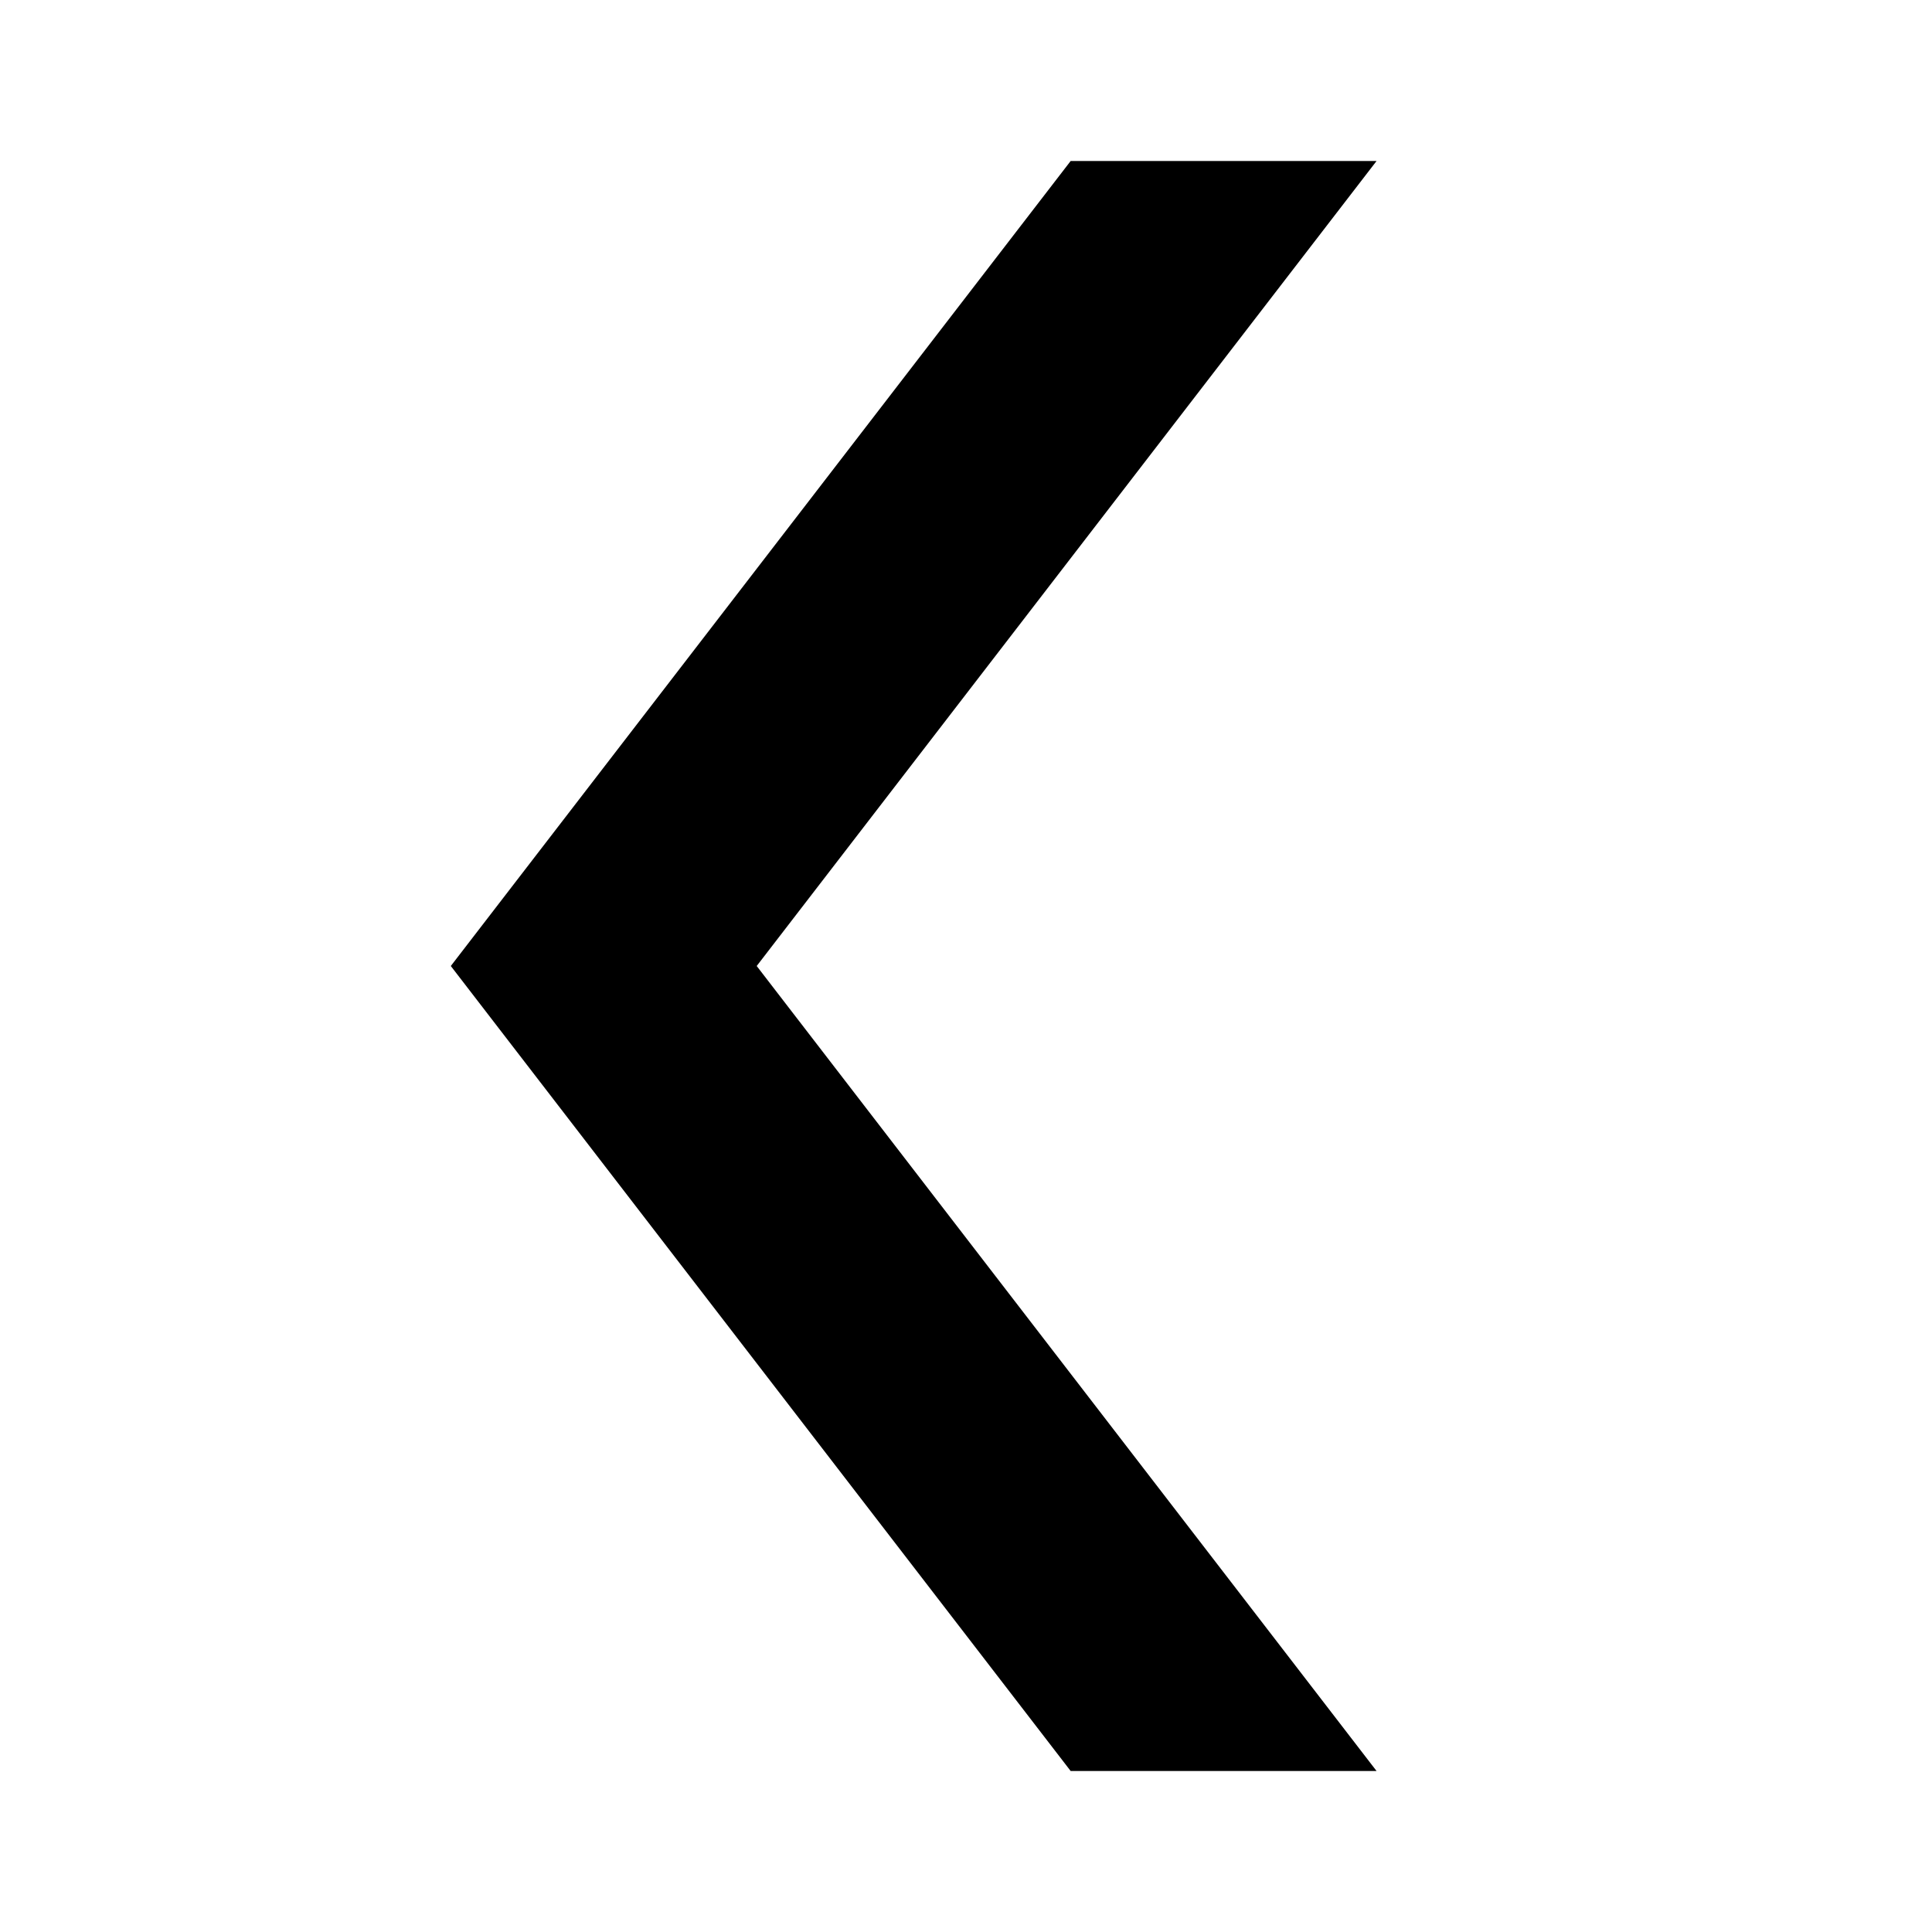
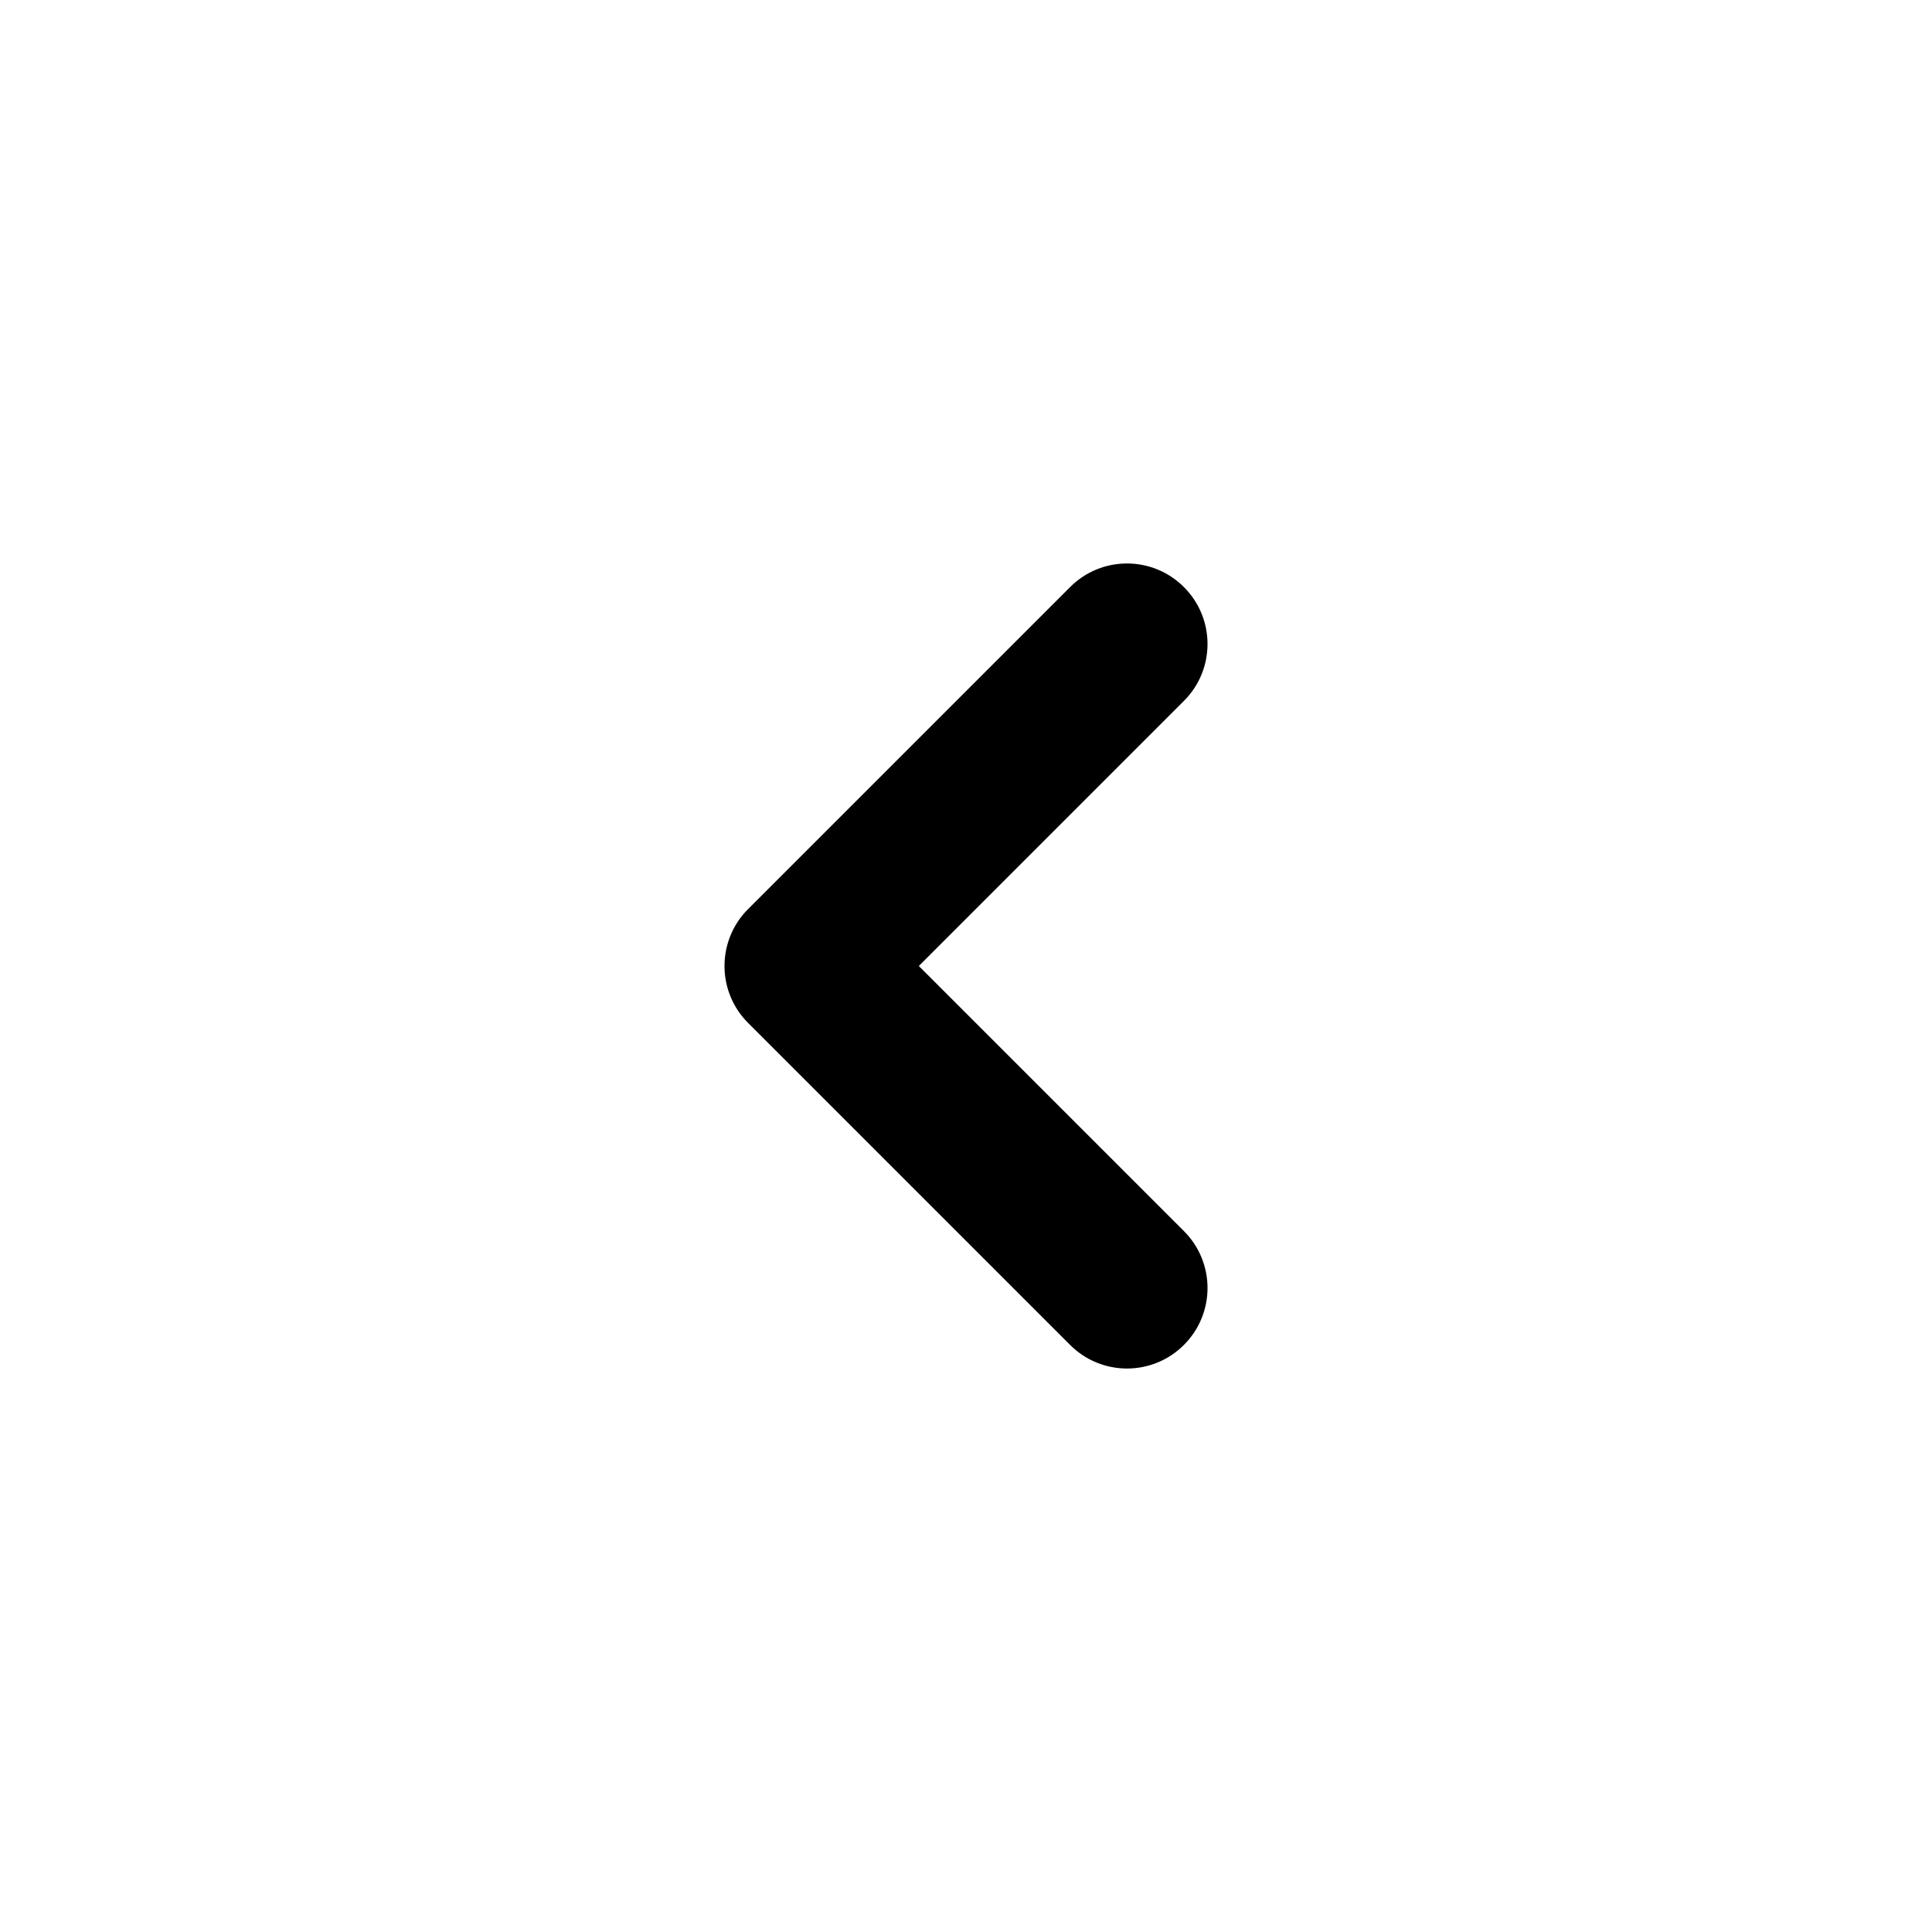
<svg viewBox="0 0 24 24">
-   <g transform="matrix(         1 0         0 1         5.600098 2       )">
-     <path fill-rule="nonzero" clip-rule="nonzero" d="M 3.8 10 L 11.5 20 L 7.7 20 L 0 10 L 7.7 0 L 11.5 0 L 3.8 10 Z" fill="currentColor" />
-   </g>
+   <path fill-rule="evenodd" clip-rule="evenodd" d="M9 12C9 12.265 9.105 12.52 9.293 12.707L13.293 16.707C13.683 17.098 14.317 17.098 14.707 16.707C15.098 16.317 15.098 15.683 14.707 15.293L11.414 12L14.707 8.707C15.098 8.317 15.098 7.683 14.707 7.293C14.317 6.902 13.683 6.902 13.293 7.293L9.293 11.293C9.105 11.48 9 11.735 9 12Z" />
</svg>
